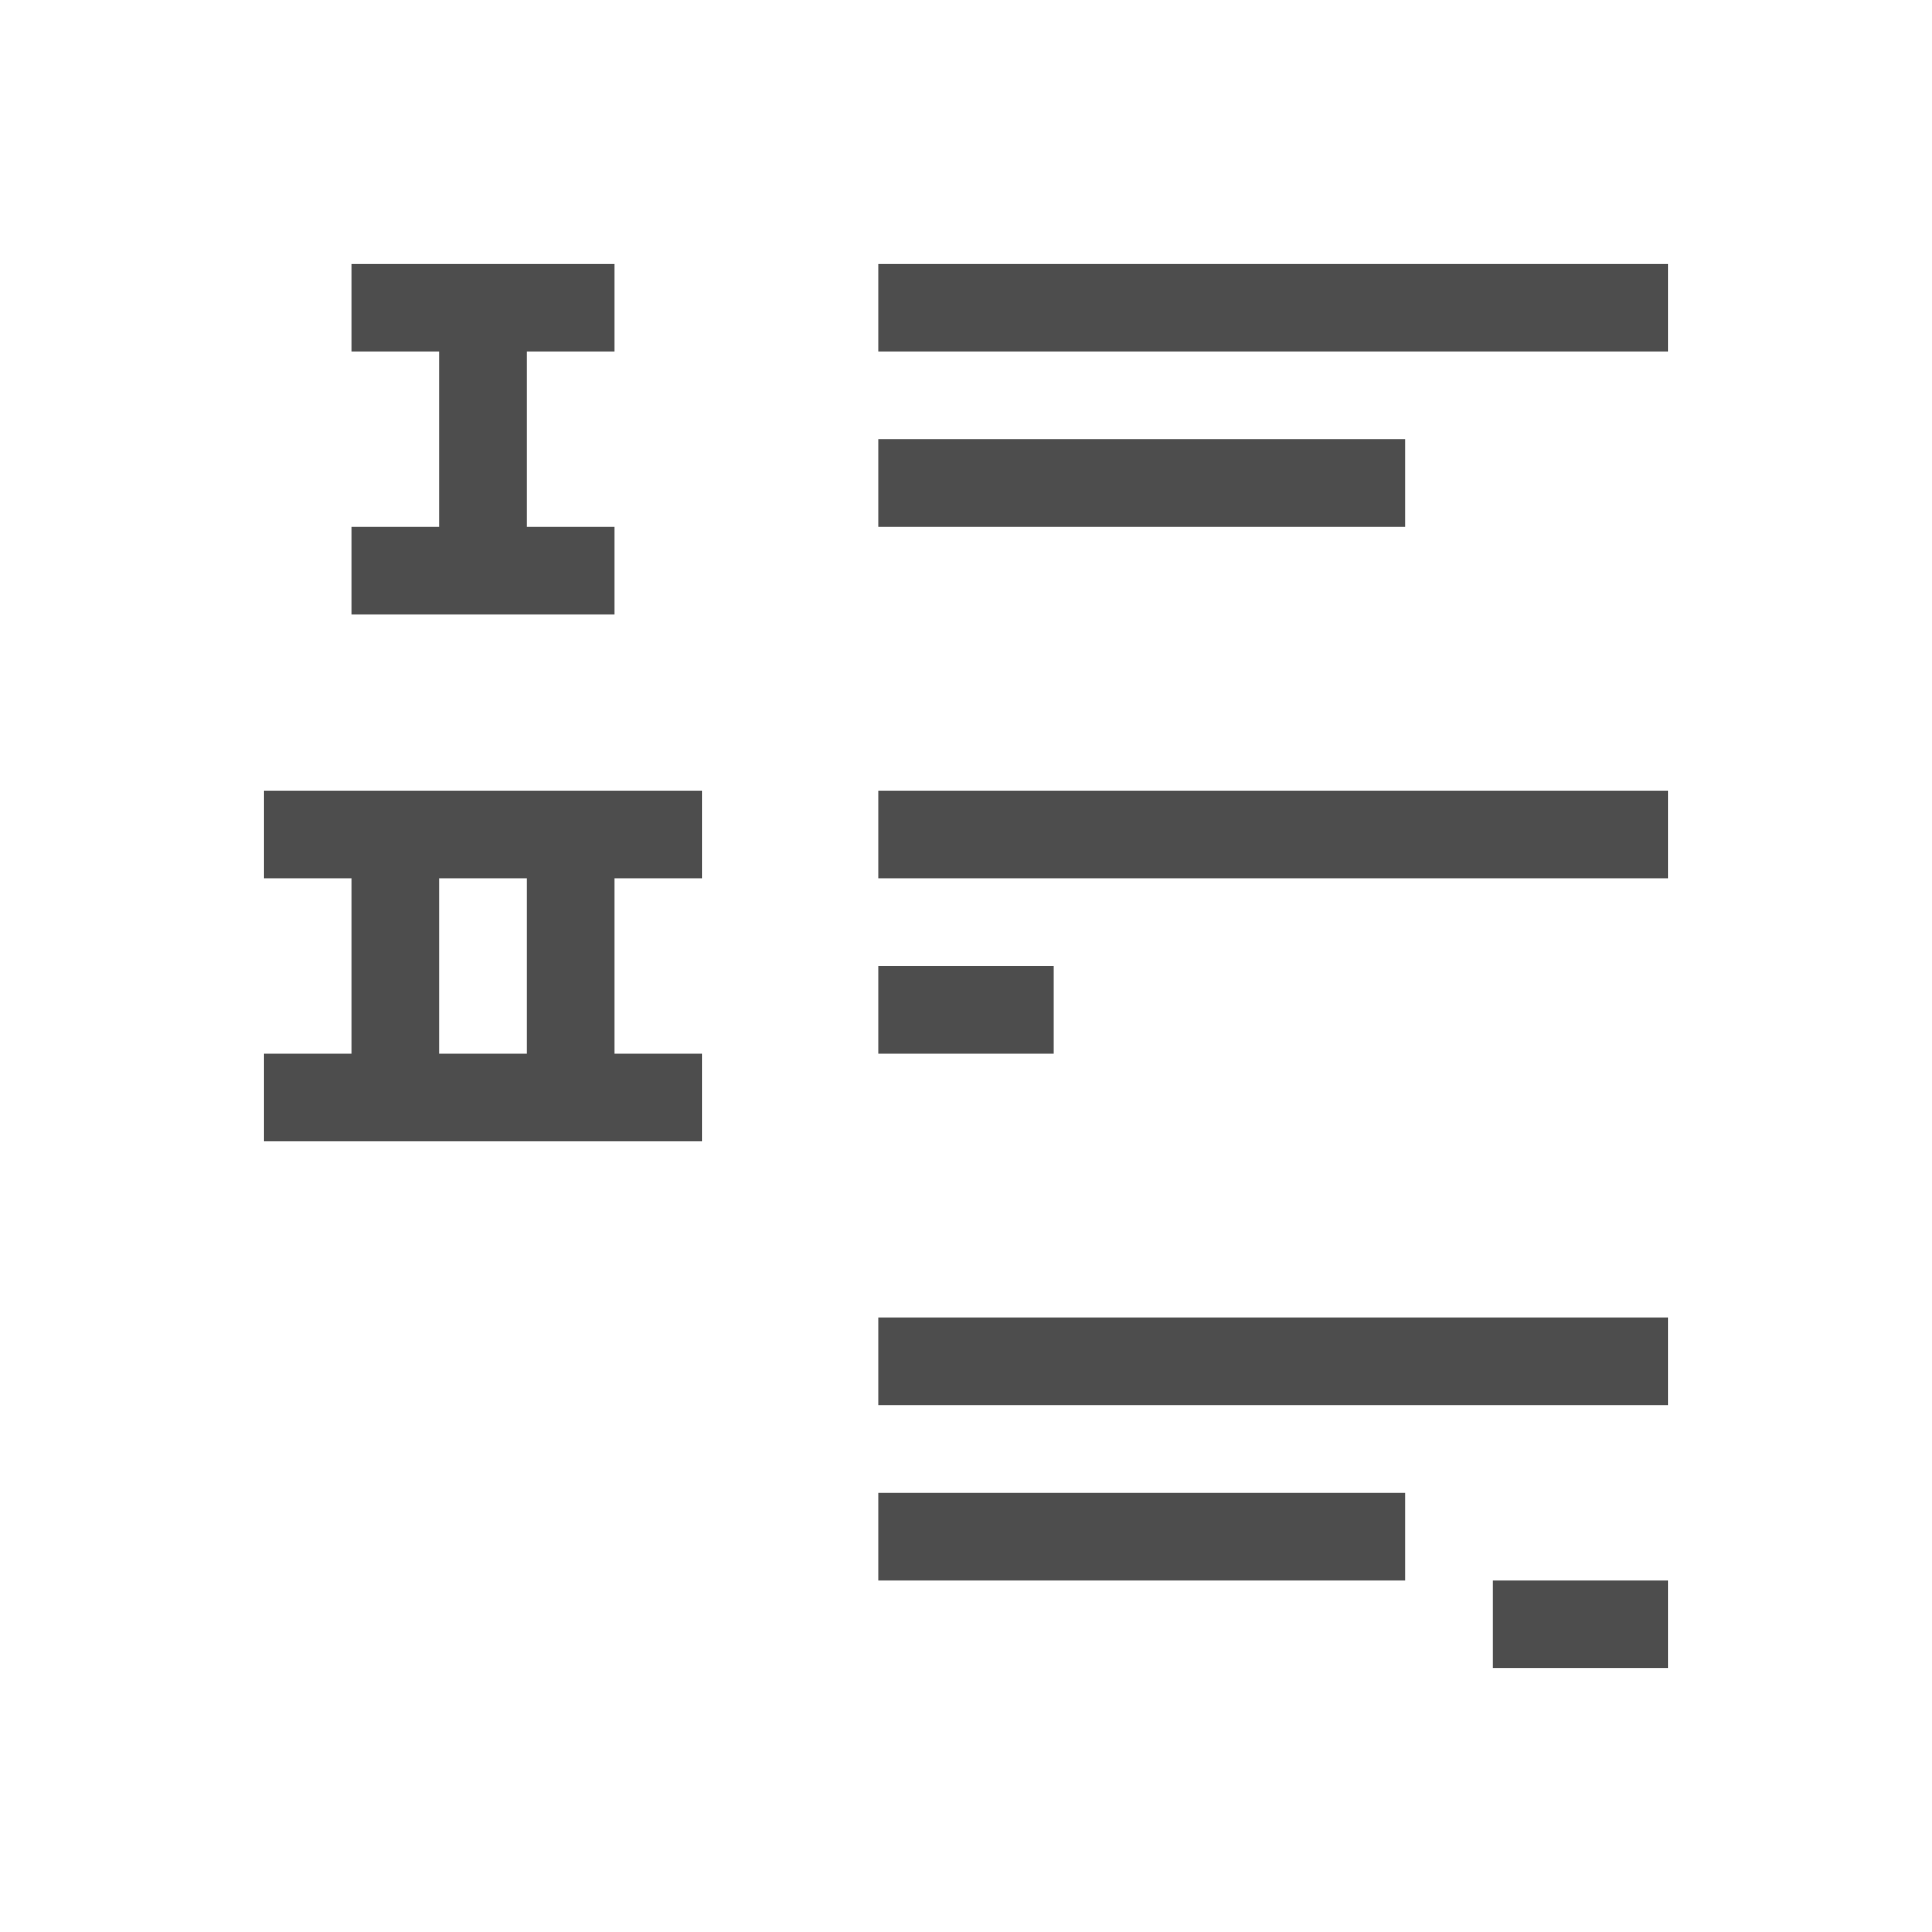
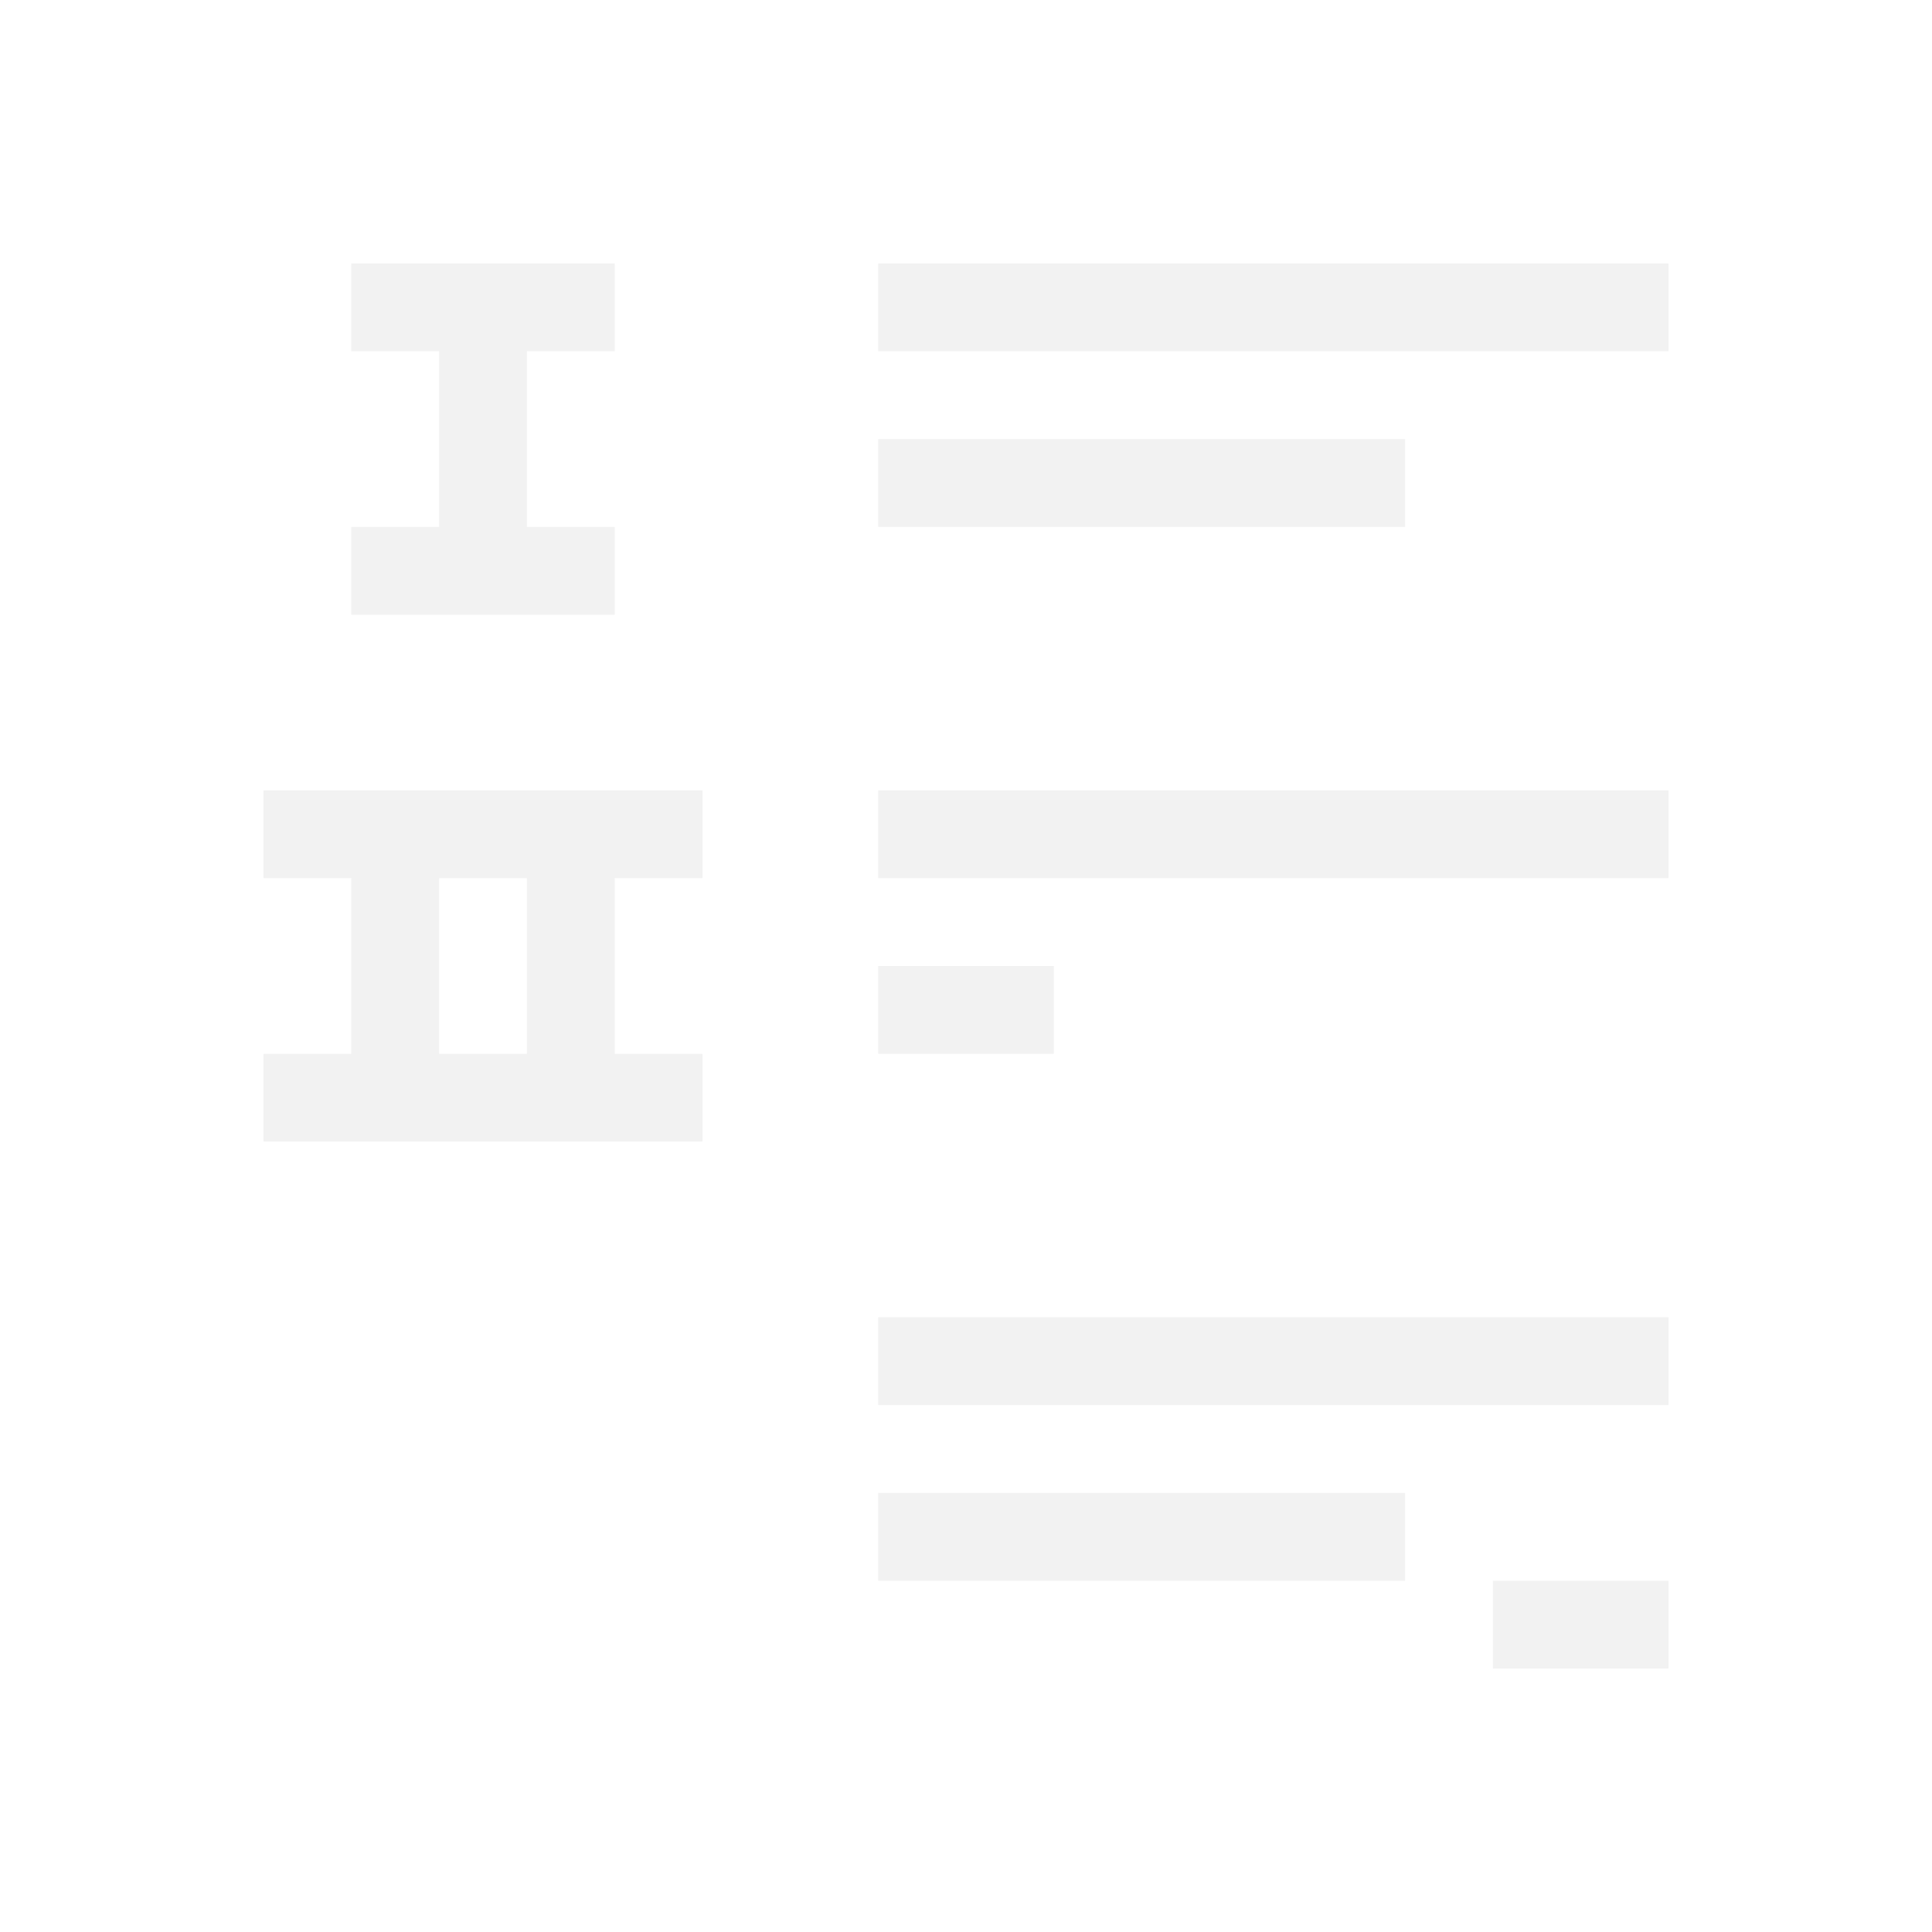
<svg xmlns="http://www.w3.org/2000/svg" width="22" height="22" id="svg2" version="1.1" viewBox="0 0 22 22">
  <defs id="defs4" />
  <g id="layer1" transform="translate(0,-1030.362)">
-     <path style="opacity:1;fill:#4d4d4d;fill-opacity:1;stroke:none" d="m 4,1033.362 0,1 1,0 0,2 -1,0 0,1 3,0 0,-1 -1,0 0,-2 1,0 0,-1 -3,0 z m 6,0 0,1 9,0 0,-1 -9,0 z m 0,2 0,1 6,0 0,-1 -6,0 z m -7,4 0,1 1,0 0,2 -1,0 0,1 5,0 0,-1 -1,0 0,-2 1,0 0,-1 -5,0 z m 7,0 0,1 9,0 0,-1 -9,0 z m -5,1 1,0 0,2 -1,0 0,-2 z m 5,1 0,1 2,0 0,-1 -2,0 z m 0,4 0,1 9,0 0,-1 -9,0 z m 0,2 0,1 6,0 0,-1 -6,0 z m 7,1 0,1 2,0 0,-1 -2,0 z" id="path4174" />
+     <path style="opacity:1;fill:#f2f2f2;fill-opacity:1;stroke:none" d="m 4,1033.362 0,1 1,0 0,2 -1,0 0,1 3,0 0,-1 -1,0 0,-2 1,0 0,-1 -3,0 z m 6,0 0,1 9,0 0,-1 -9,0 z m 0,2 0,1 6,0 0,-1 -6,0 z m -7,4 0,1 1,0 0,2 -1,0 0,1 5,0 0,-1 -1,0 0,-2 1,0 0,-1 -5,0 z m 7,0 0,1 9,0 0,-1 -9,0 z m -5,1 1,0 0,2 -1,0 0,-2 z m 5,1 0,1 2,0 0,-1 -2,0 z m 0,4 0,1 9,0 0,-1 -9,0 z m 0,2 0,1 6,0 0,-1 -6,0 z m 7,1 0,1 2,0 0,-1 -2,0 z" id="path4174" />
  </g>
</svg>
